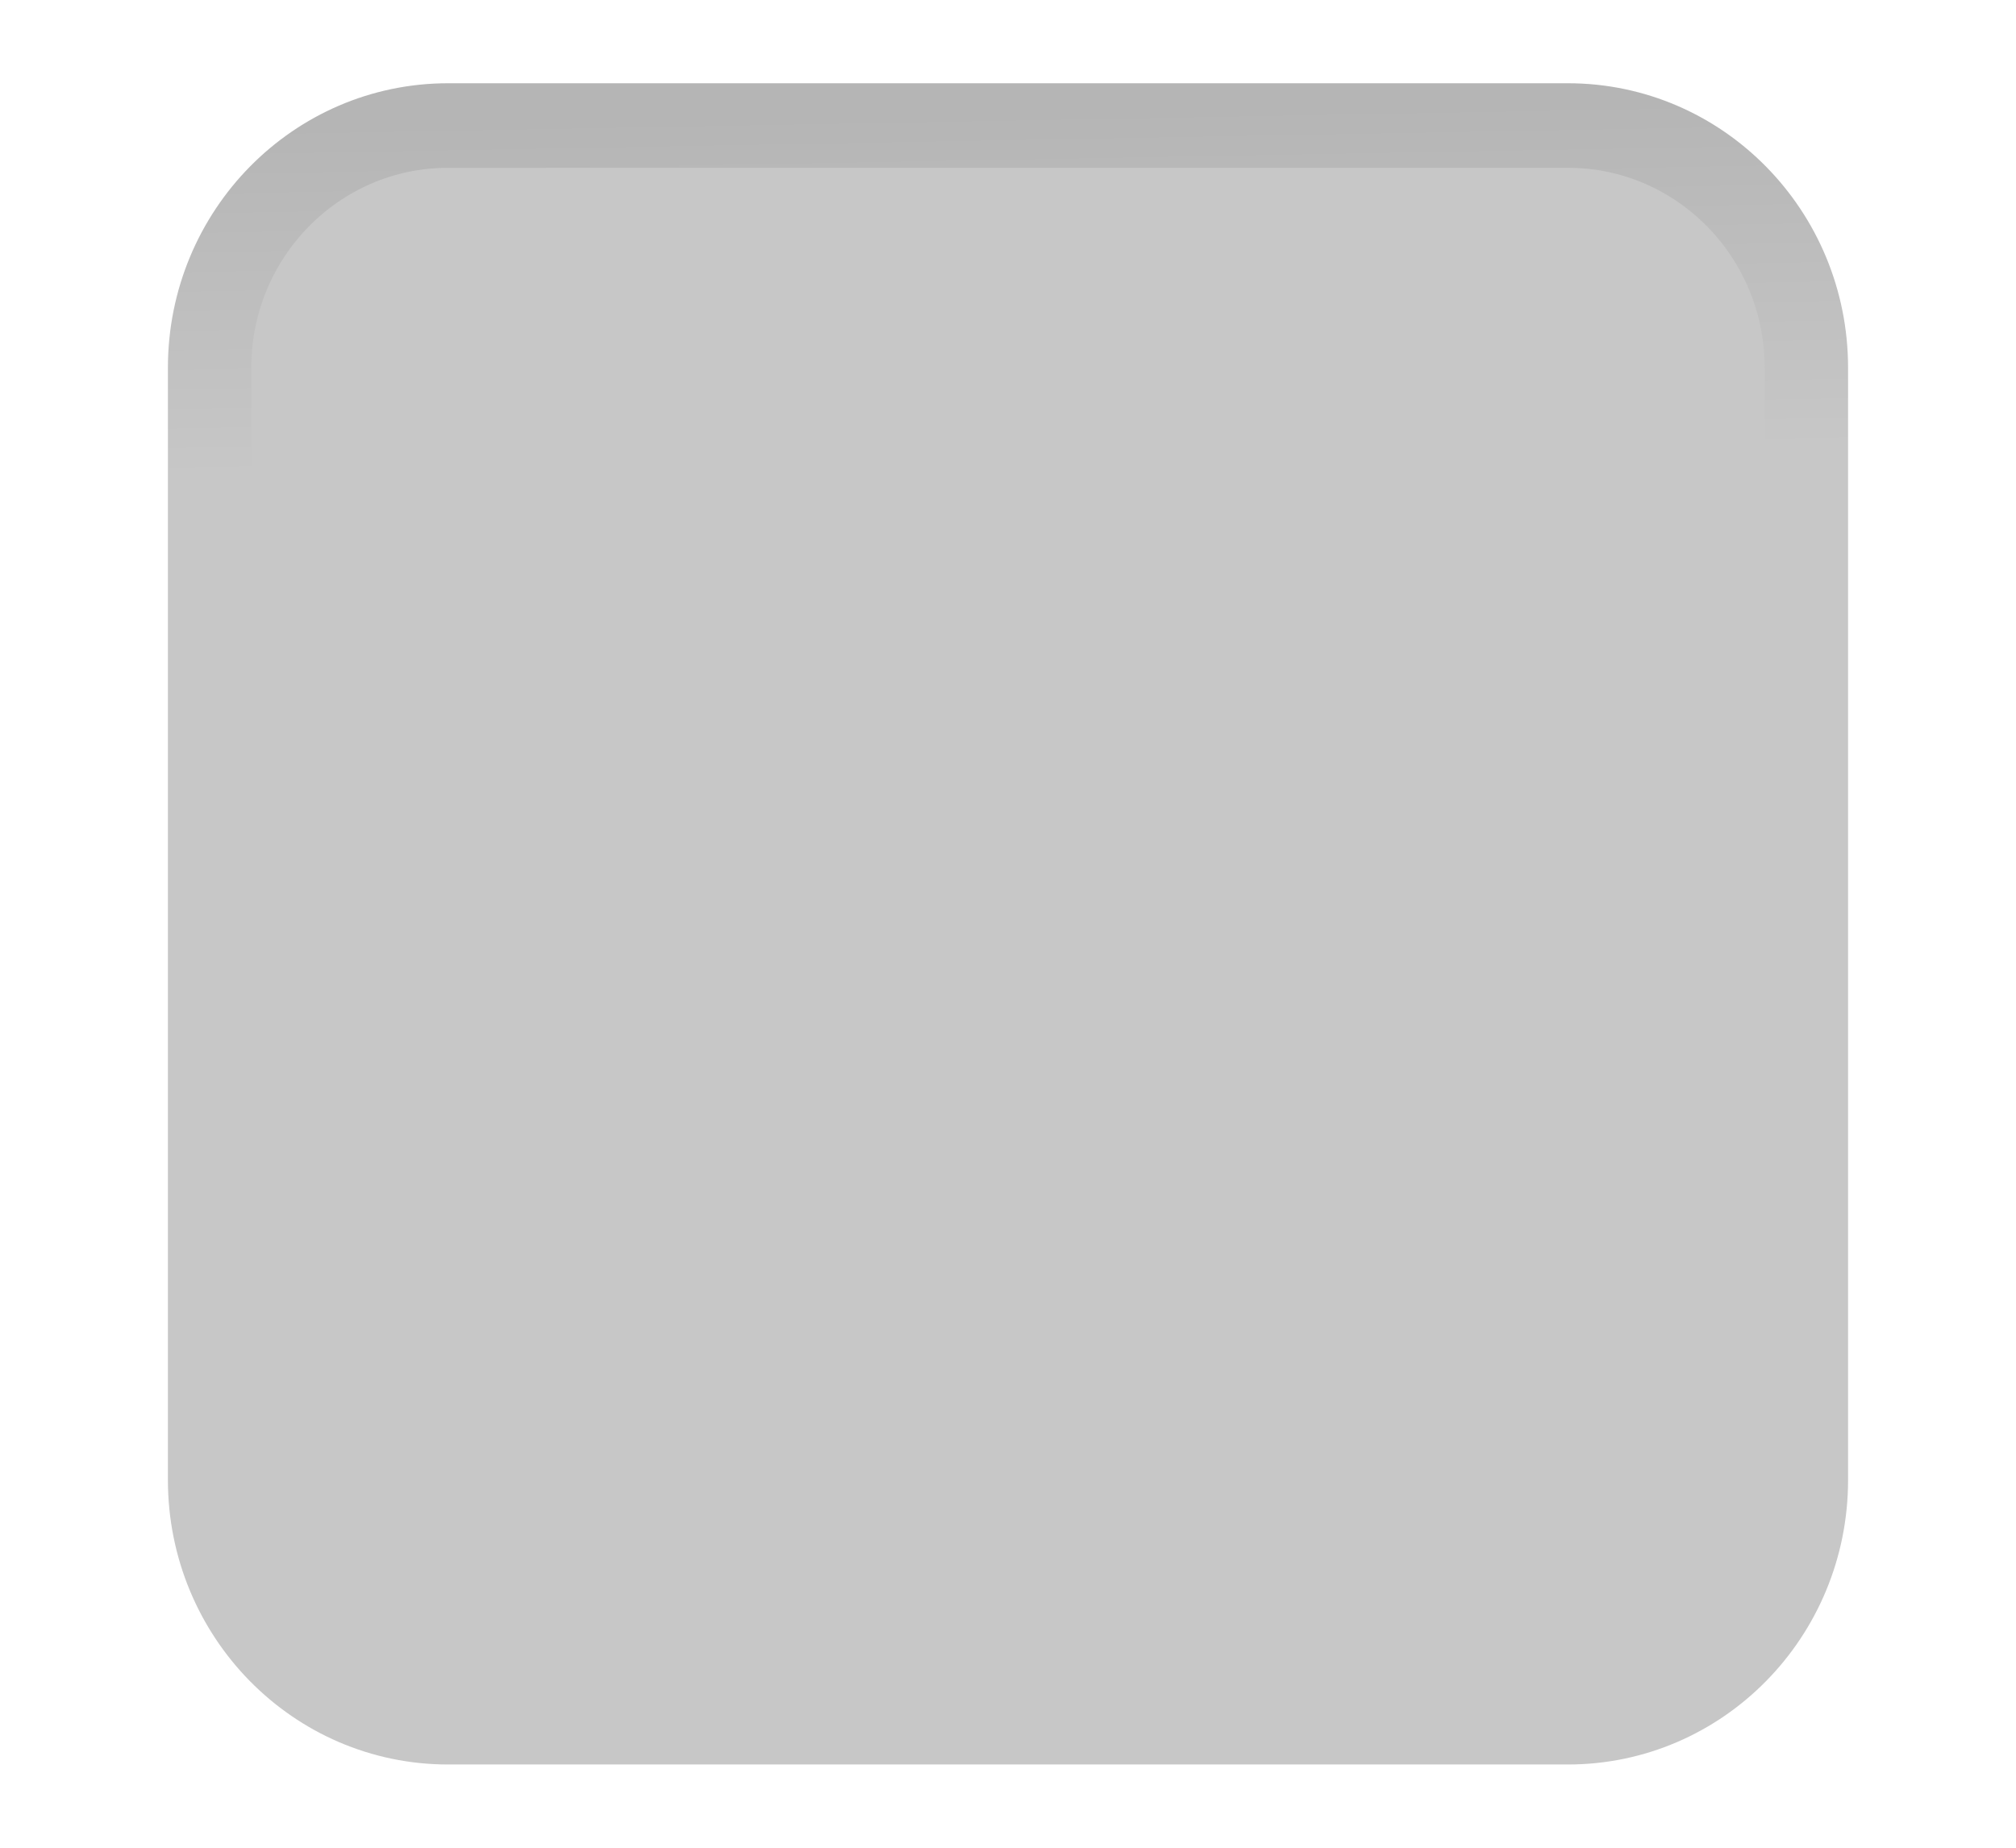
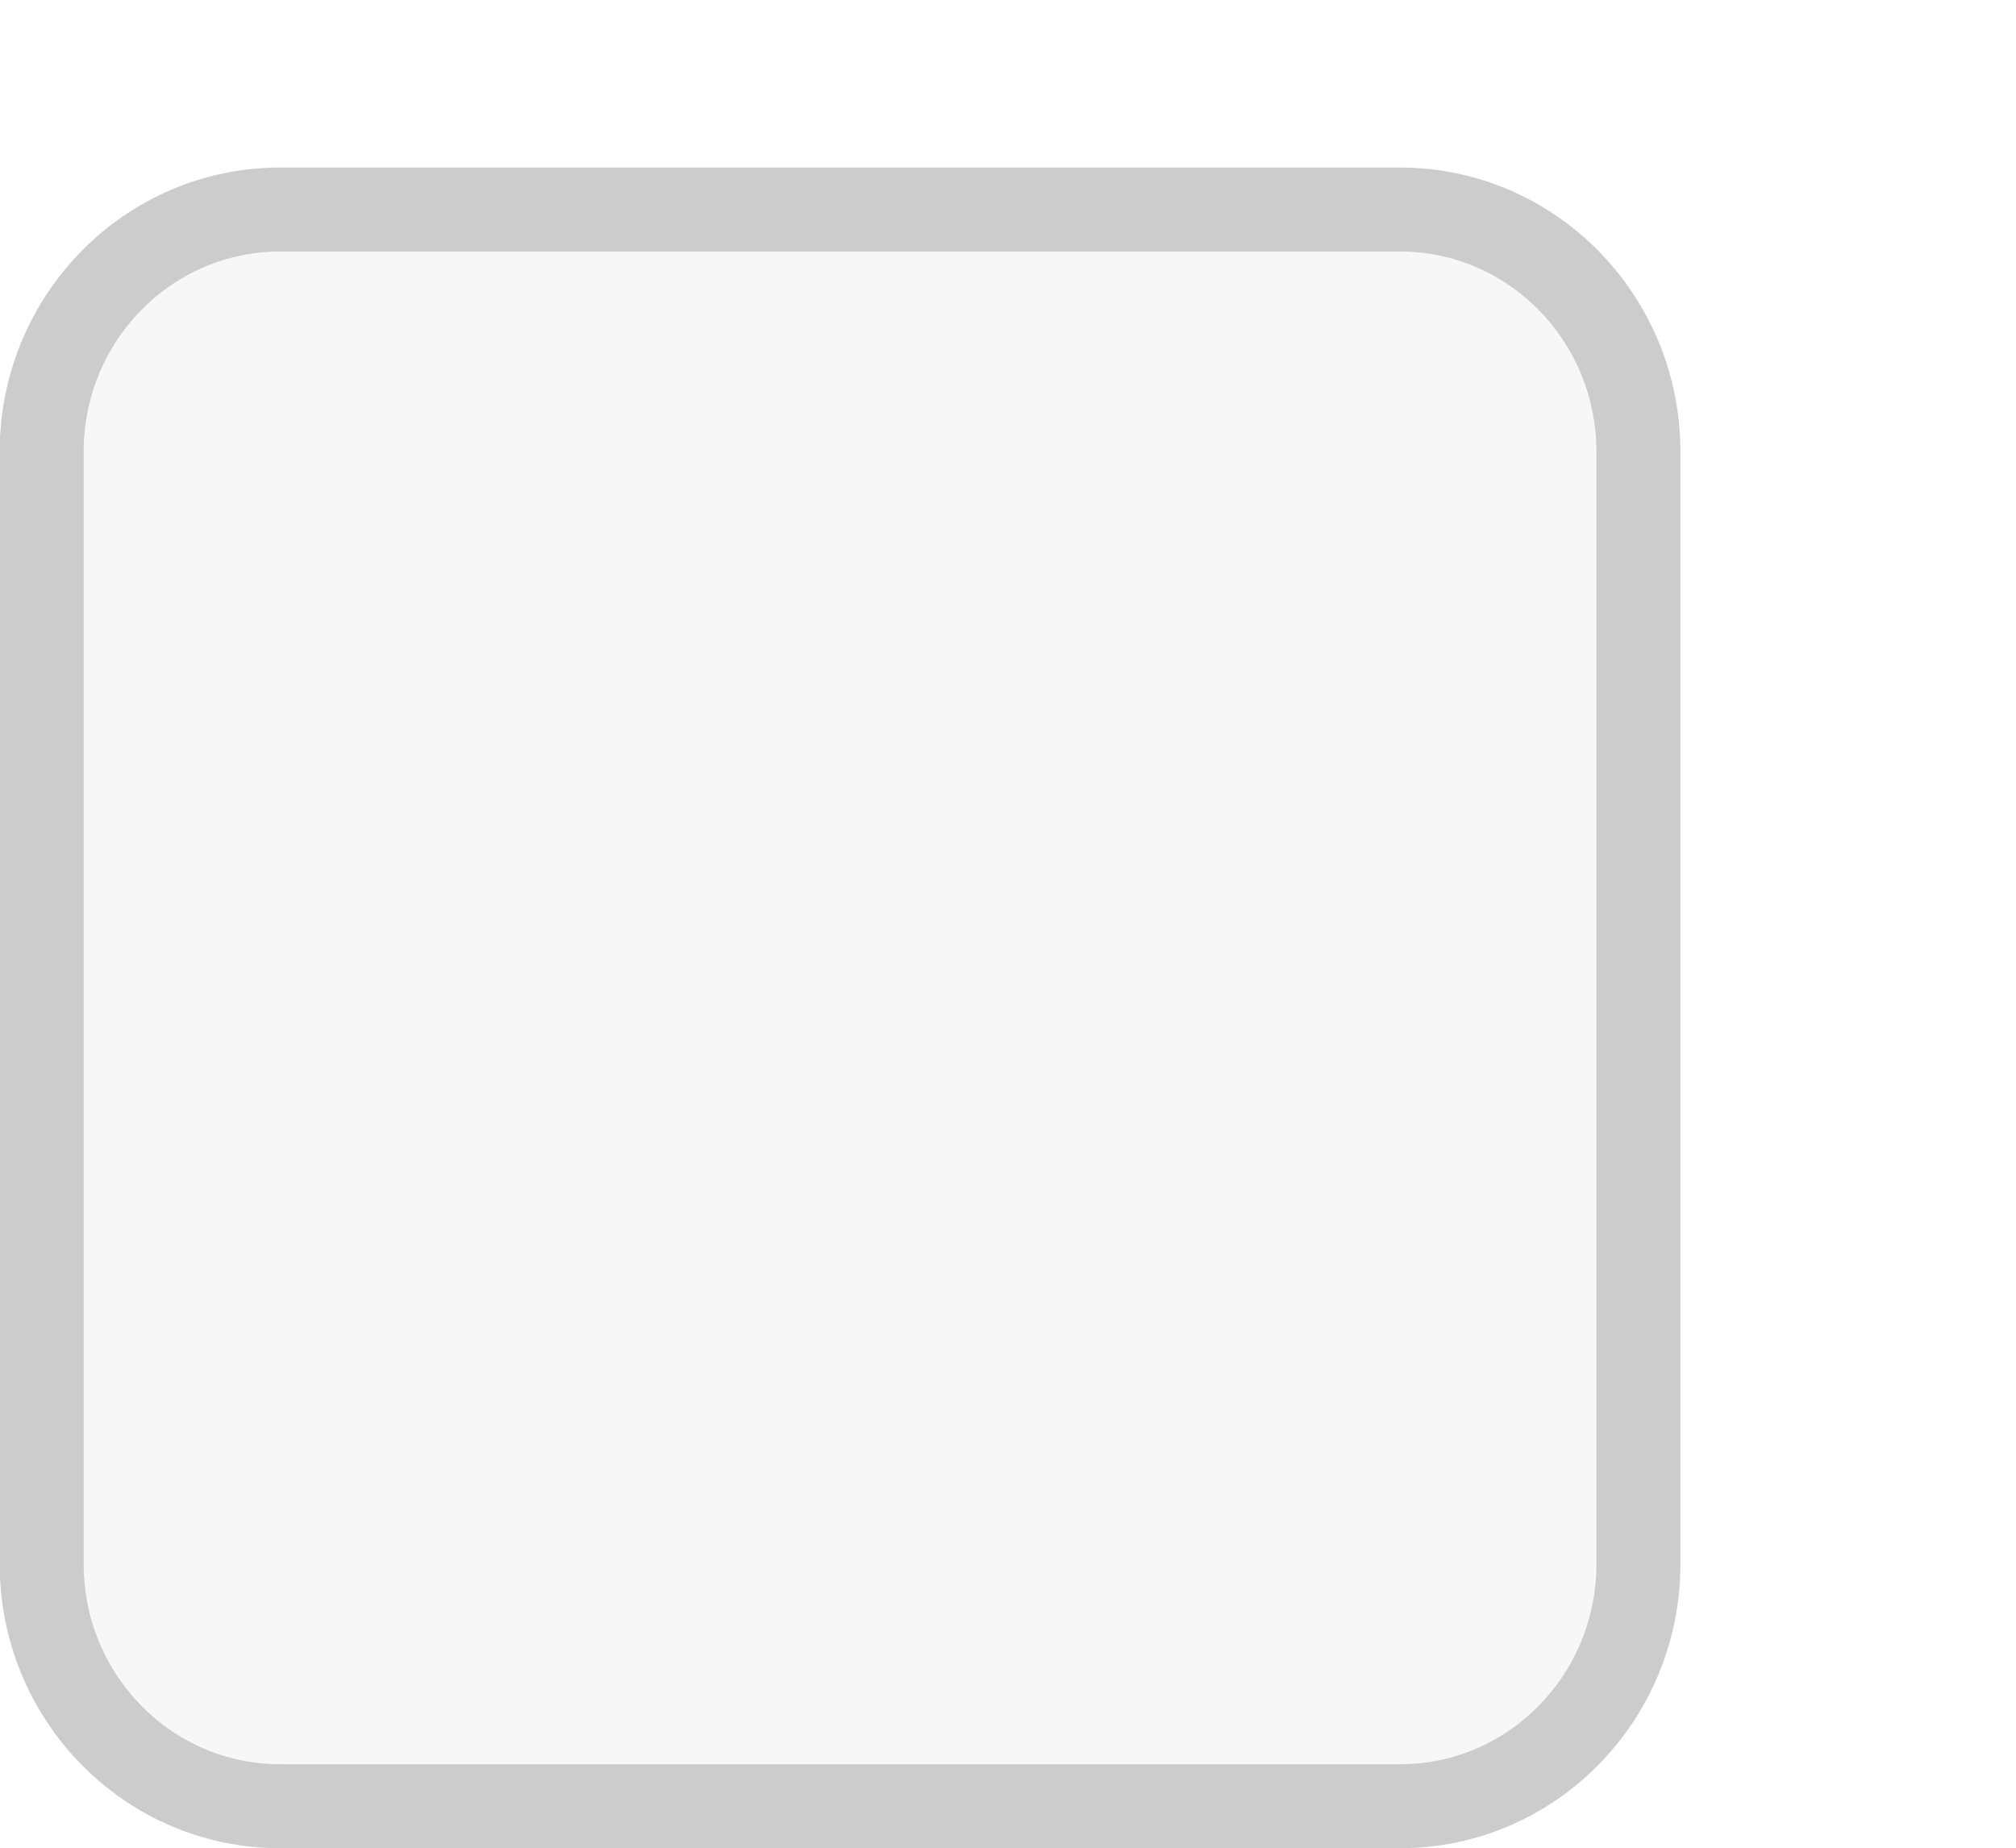
<svg xmlns="http://www.w3.org/2000/svg" xmlns:xlink="http://www.w3.org/1999/xlink" width="24" height="22" id="svg3199" version="1.1">
  <defs id="defs3201">
-     <linearGradient id="linearGradient854">
-       <stop style="stop-color:#b5b5b5;stop-opacity:1" offset="0" id="stop848" />
-       <stop id="stop850" offset="0.168" style="stop-color:#b5b5b5;stop-opacity:1" />
-       <stop style="stop-color:#c7c7c7;stop-opacity:1" offset="1" id="stop852" />
-     </linearGradient>
    <linearGradient id="linearGradient10013-4-63-6">
      <stop style="stop-color:#333333;stop-opacity:1;" offset="0" id="stop10015-2-76-1" />
      <stop style="stop-color:#292929;stop-opacity:1" offset="1" id="stop10017-46-15-8" />
    </linearGradient>
    <linearGradient id="linearGradient10597-5">
      <stop style="stop-color:#16191a;stop-opacity:1;" offset="0" id="stop10599-2" />
      <stop style="stop-color:#2b3133;stop-opacity:1" offset="1" id="stop10601-5" />
    </linearGradient>
    <linearGradient y2="-322.164" x2="921.225" y1="-330.051" x1="921.328" gradientTransform="matrix(1.591837,0,0,0.8571429,-1456.546,275.4519)" gradientUnits="userSpaceOnUse" id="linearGradient15374" xlink:href="#linearGradient10013-4-63-6" />
    <linearGradient gradientTransform="translate(-1199.985,216.3805)" y2="-227.08" x2="1203.918" y1="-217.567" x1="1203.918" gradientUnits="userSpaceOnUse" id="linearGradient15376" xlink:href="#linearGradient10597-5" />
    <linearGradient id="linearGradient5581-5-2-4-6-8-7-35-8">
-       <stop id="stop5583-0-92-8-0-7-6-5-1" offset="0" style="stop-color:#ff4c4c;stop-opacity:1" />
+       <stop id="stop5583-0-92-8-0-7-6-5-1" offset="0" style="stop-color:#454c4c;stop-opacity:1;" />
      <stop style="stop-color:#393f3f;stop-opacity:1;" offset="0.4" id="stop5585-4-7-2-7-9-9-92-0" />
      <stop id="stop5587-6-7-2-0-3-1-21-5" offset="1" style="stop-color:#2d3232;stop-opacity:1;" />
    </linearGradient>
-     <linearGradient xlink:href="#linearGradient854" id="linearGradient846" x1="80.772" y1="123.503" x2="80.91" y2="131.212" gradientUnits="userSpaceOnUse" />
  </defs>
  <g id="layer1" transform="translate(-342.5,-521.3622)">
-     <g style="display:inline" id="use5671" transform="matrix(1.359411,0,0,1.356424,321.2059,480.9945)">
-       <rect transform="matrix(0.4730478,0,0,0.4807373,-6.360704,-29.39622)" rx="4.414" y="125.346" x="50.44" height="29.154" width="29.56" id="rect11803" style="color:#000000;display:inline;overflow:visible;visibility:visible;fill:#c7c7c7;fill-opacity:1;stroke:url(#linearGradient846);stroke-width:1.544;stroke-linecap:butt;stroke-linejoin:round;stroke-miterlimit:4;stroke-dasharray:none;stroke-dashoffset:0;stroke-opacity:1;marker:none;enable-background:accumulate" ry="4.423" />
-     </g>
+     <rect ry="2.884" style="color:#000000;display:inline;overflow:visible;visibility:visible;fill:#f7f7f7;fill-opacity:1;stroke:#cccccc;stroke-width:1;stroke-linecap:butt;stroke-linejoin:round;stroke-miterlimit:4;stroke-dasharray:none;stroke-dashoffset:0;stroke-opacity:1;marker:none;enable-background:accumulate" id="rect11803" width="19.009" height="19.011" x="342.996" y="523.857" rx="2.838" />
+     <rect style="color:#000000;fill:none;stroke:none;stroke-width:2;marker:none;visibility:visible;display:inline;overflow:visible;enable-background:accumulate" id="rect17347" width="21.944" height="21.944" x="342.299" y="521.584" />
  </g>
</svg>
